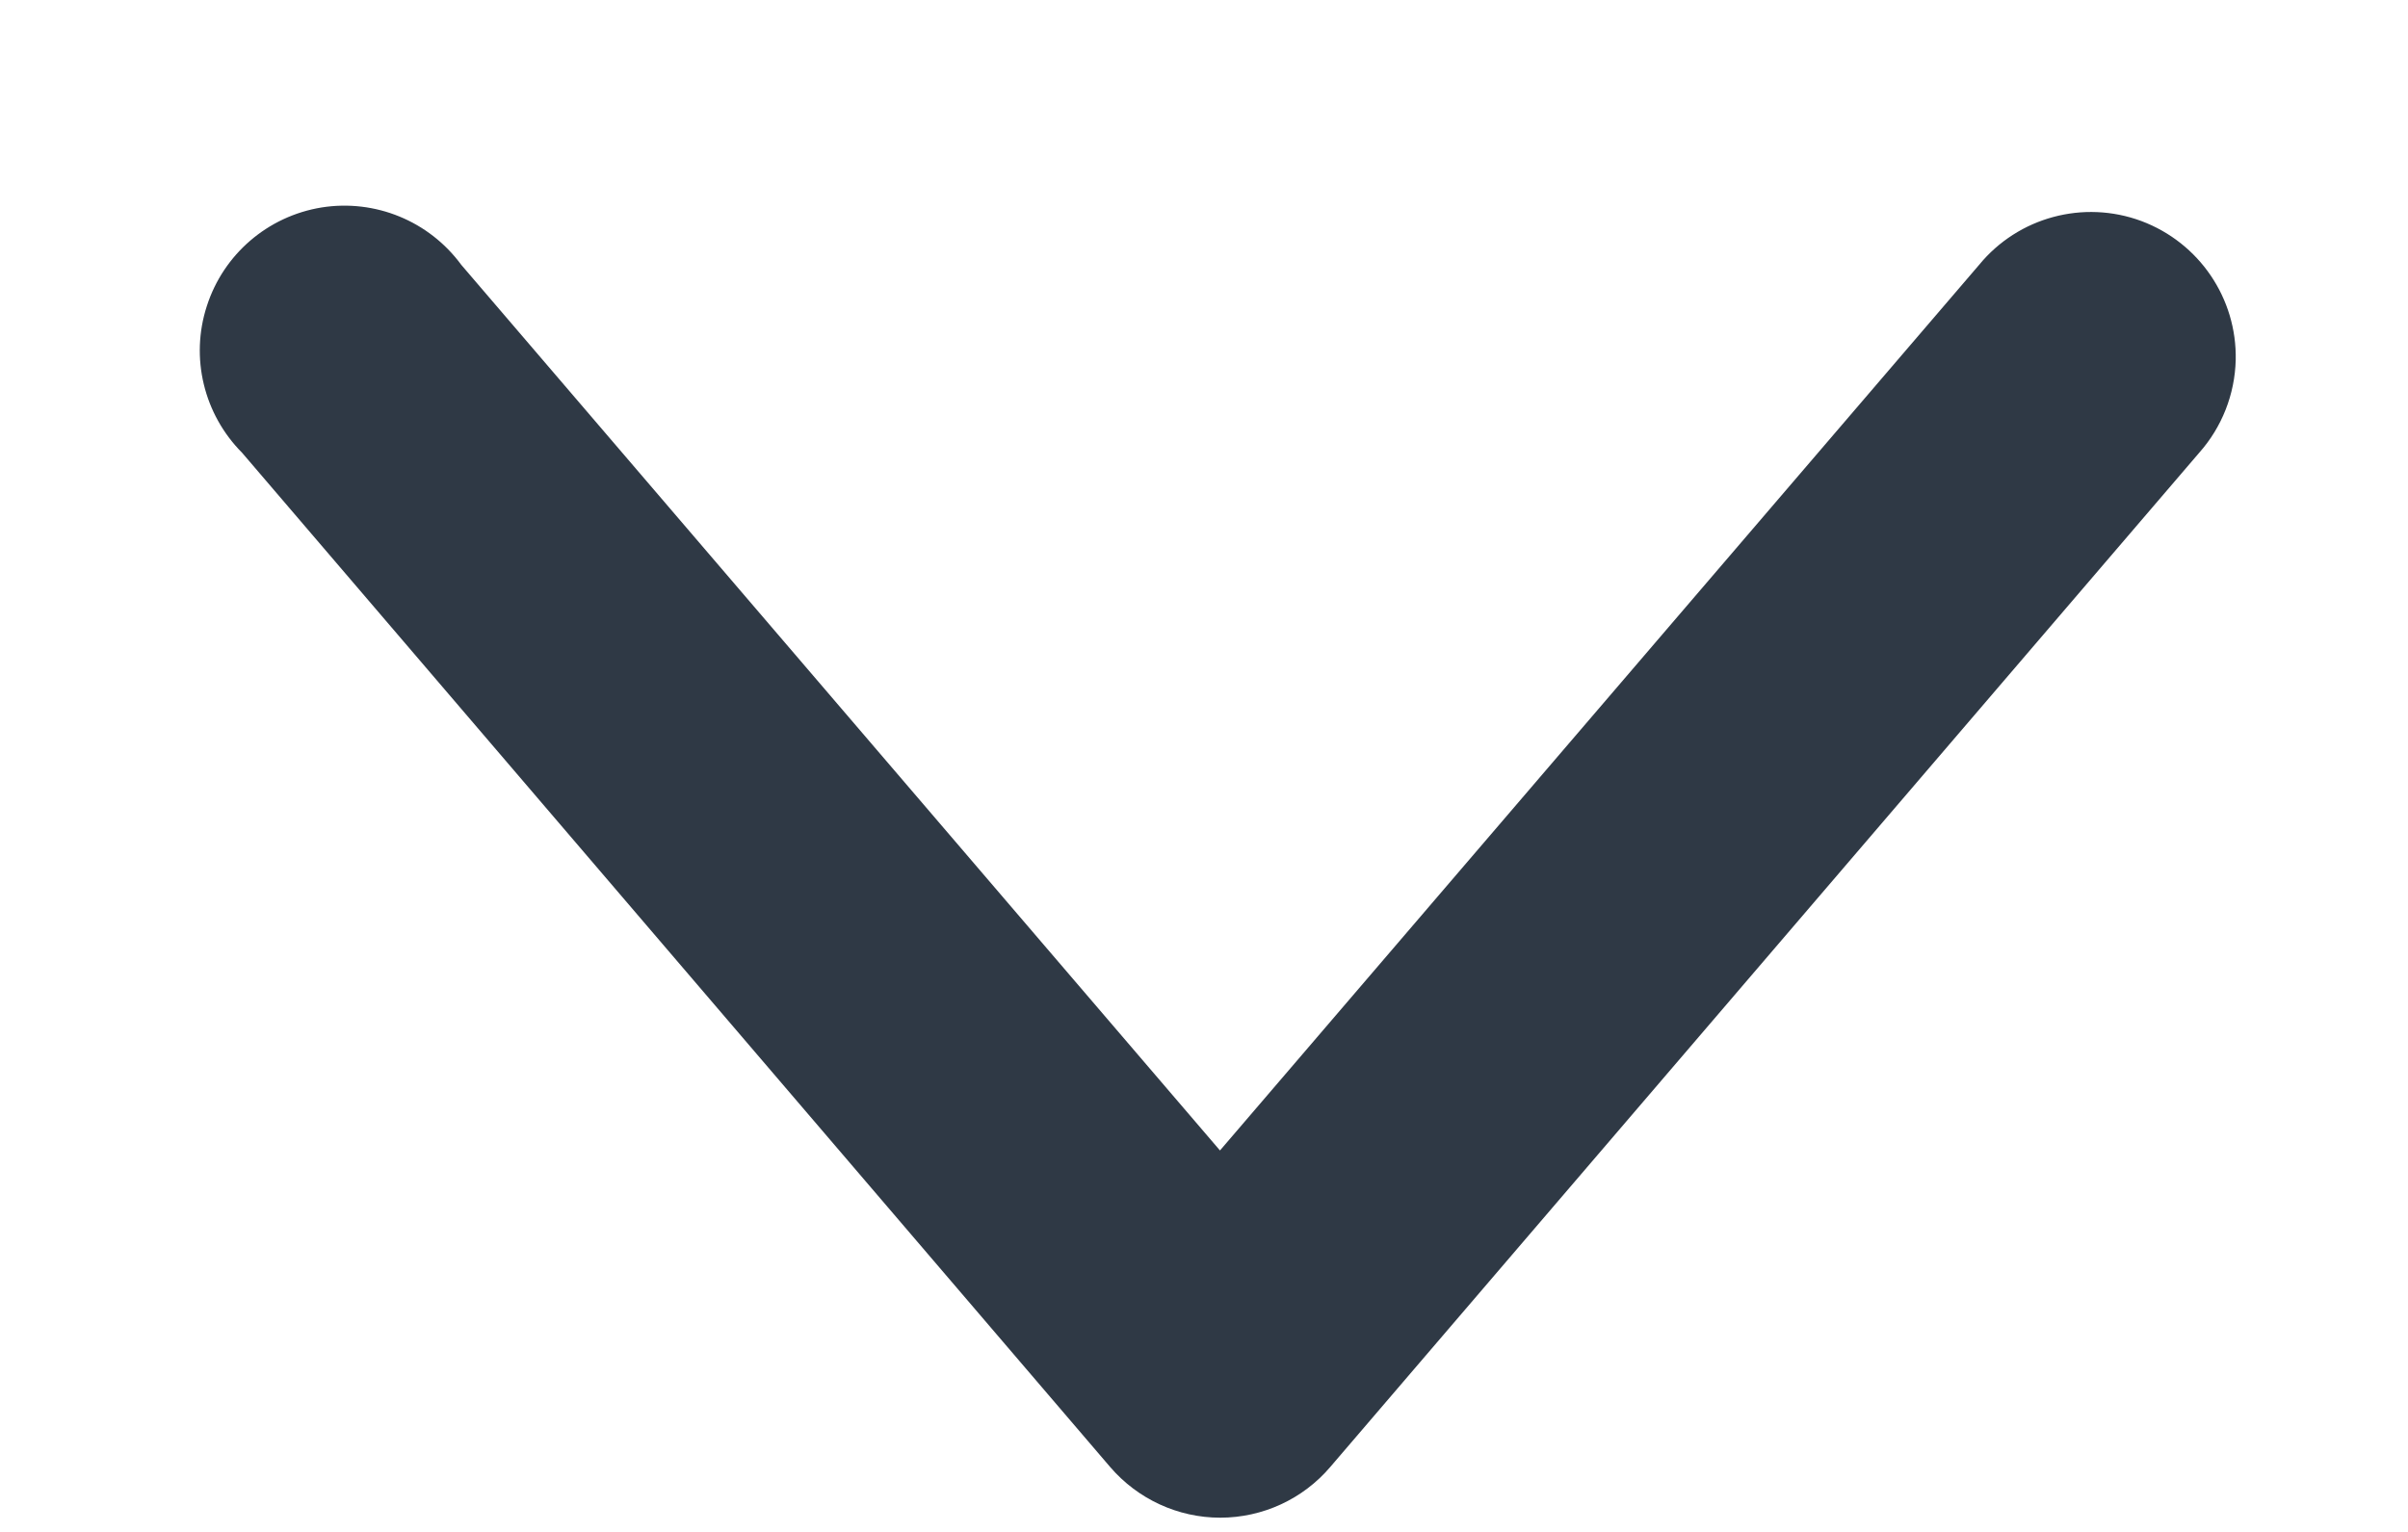
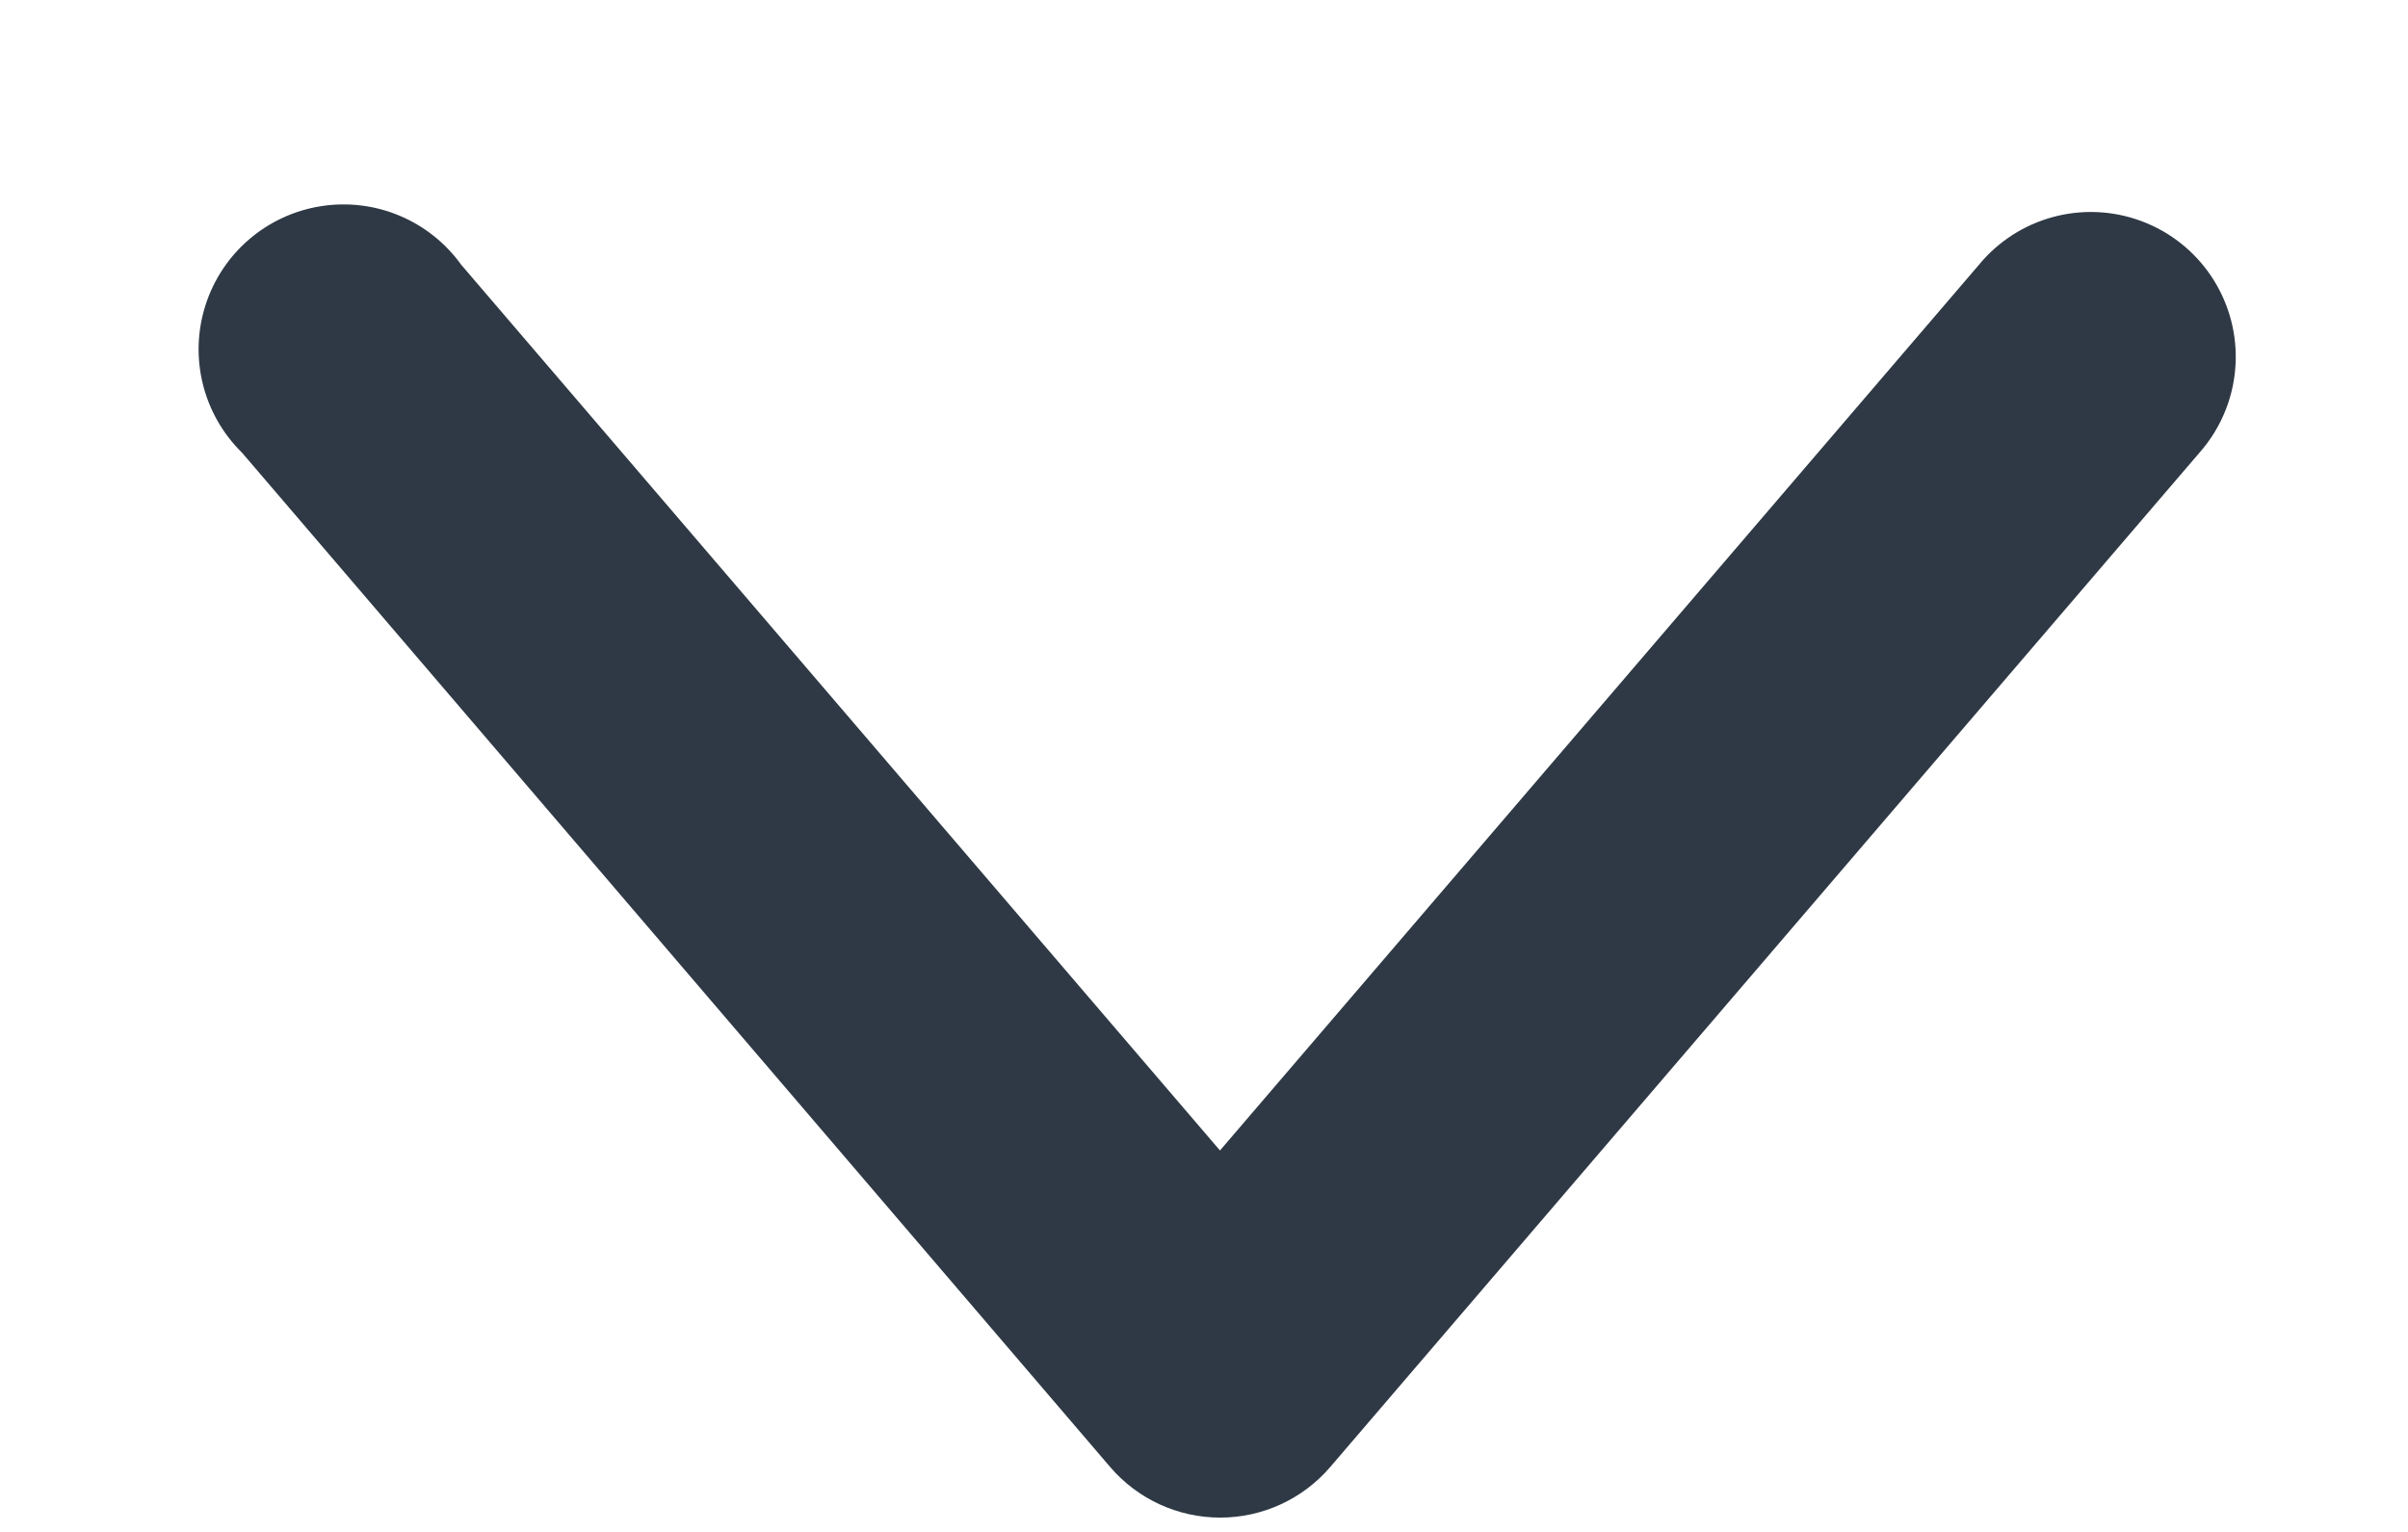
- <svg xmlns="http://www.w3.org/2000/svg" width="11" height="7" viewBox="0 0 11 7" fill="none">
-   <path d="M10.213 1.645C10.219 1.363 10.046 1.109 9.782 1.01C9.518 0.912 9.22 0.992 9.041 1.21L5.573 5.257L2.107 1.21C1.96 1.01 1.714 0.909 1.469 0.948C1.223 0.988 1.021 1.162 0.945 1.398C0.868 1.634 0.931 1.893 1.106 2.069L5.071 6.703C5.197 6.85 5.381 6.935 5.574 6.935C5.768 6.935 5.952 6.85 6.077 6.703L10.046 2.069C10.15 1.952 10.209 1.802 10.213 1.645H10.213Z" fill="#2F3945" />
+ <svg xmlns="http://www.w3.org/2000/svg" width="11" height="7" fill="none">
+   <path d="M10.213 1.645A.662.662 0 009.04 1.21L5.573 5.257 2.107 1.21a.662.662 0 10-1.001.859l3.965 4.634a.662.662 0 001.006 0l3.97-4.634a.661.661 0 00.166-.424z" fill="#2F3945" />
</svg>
